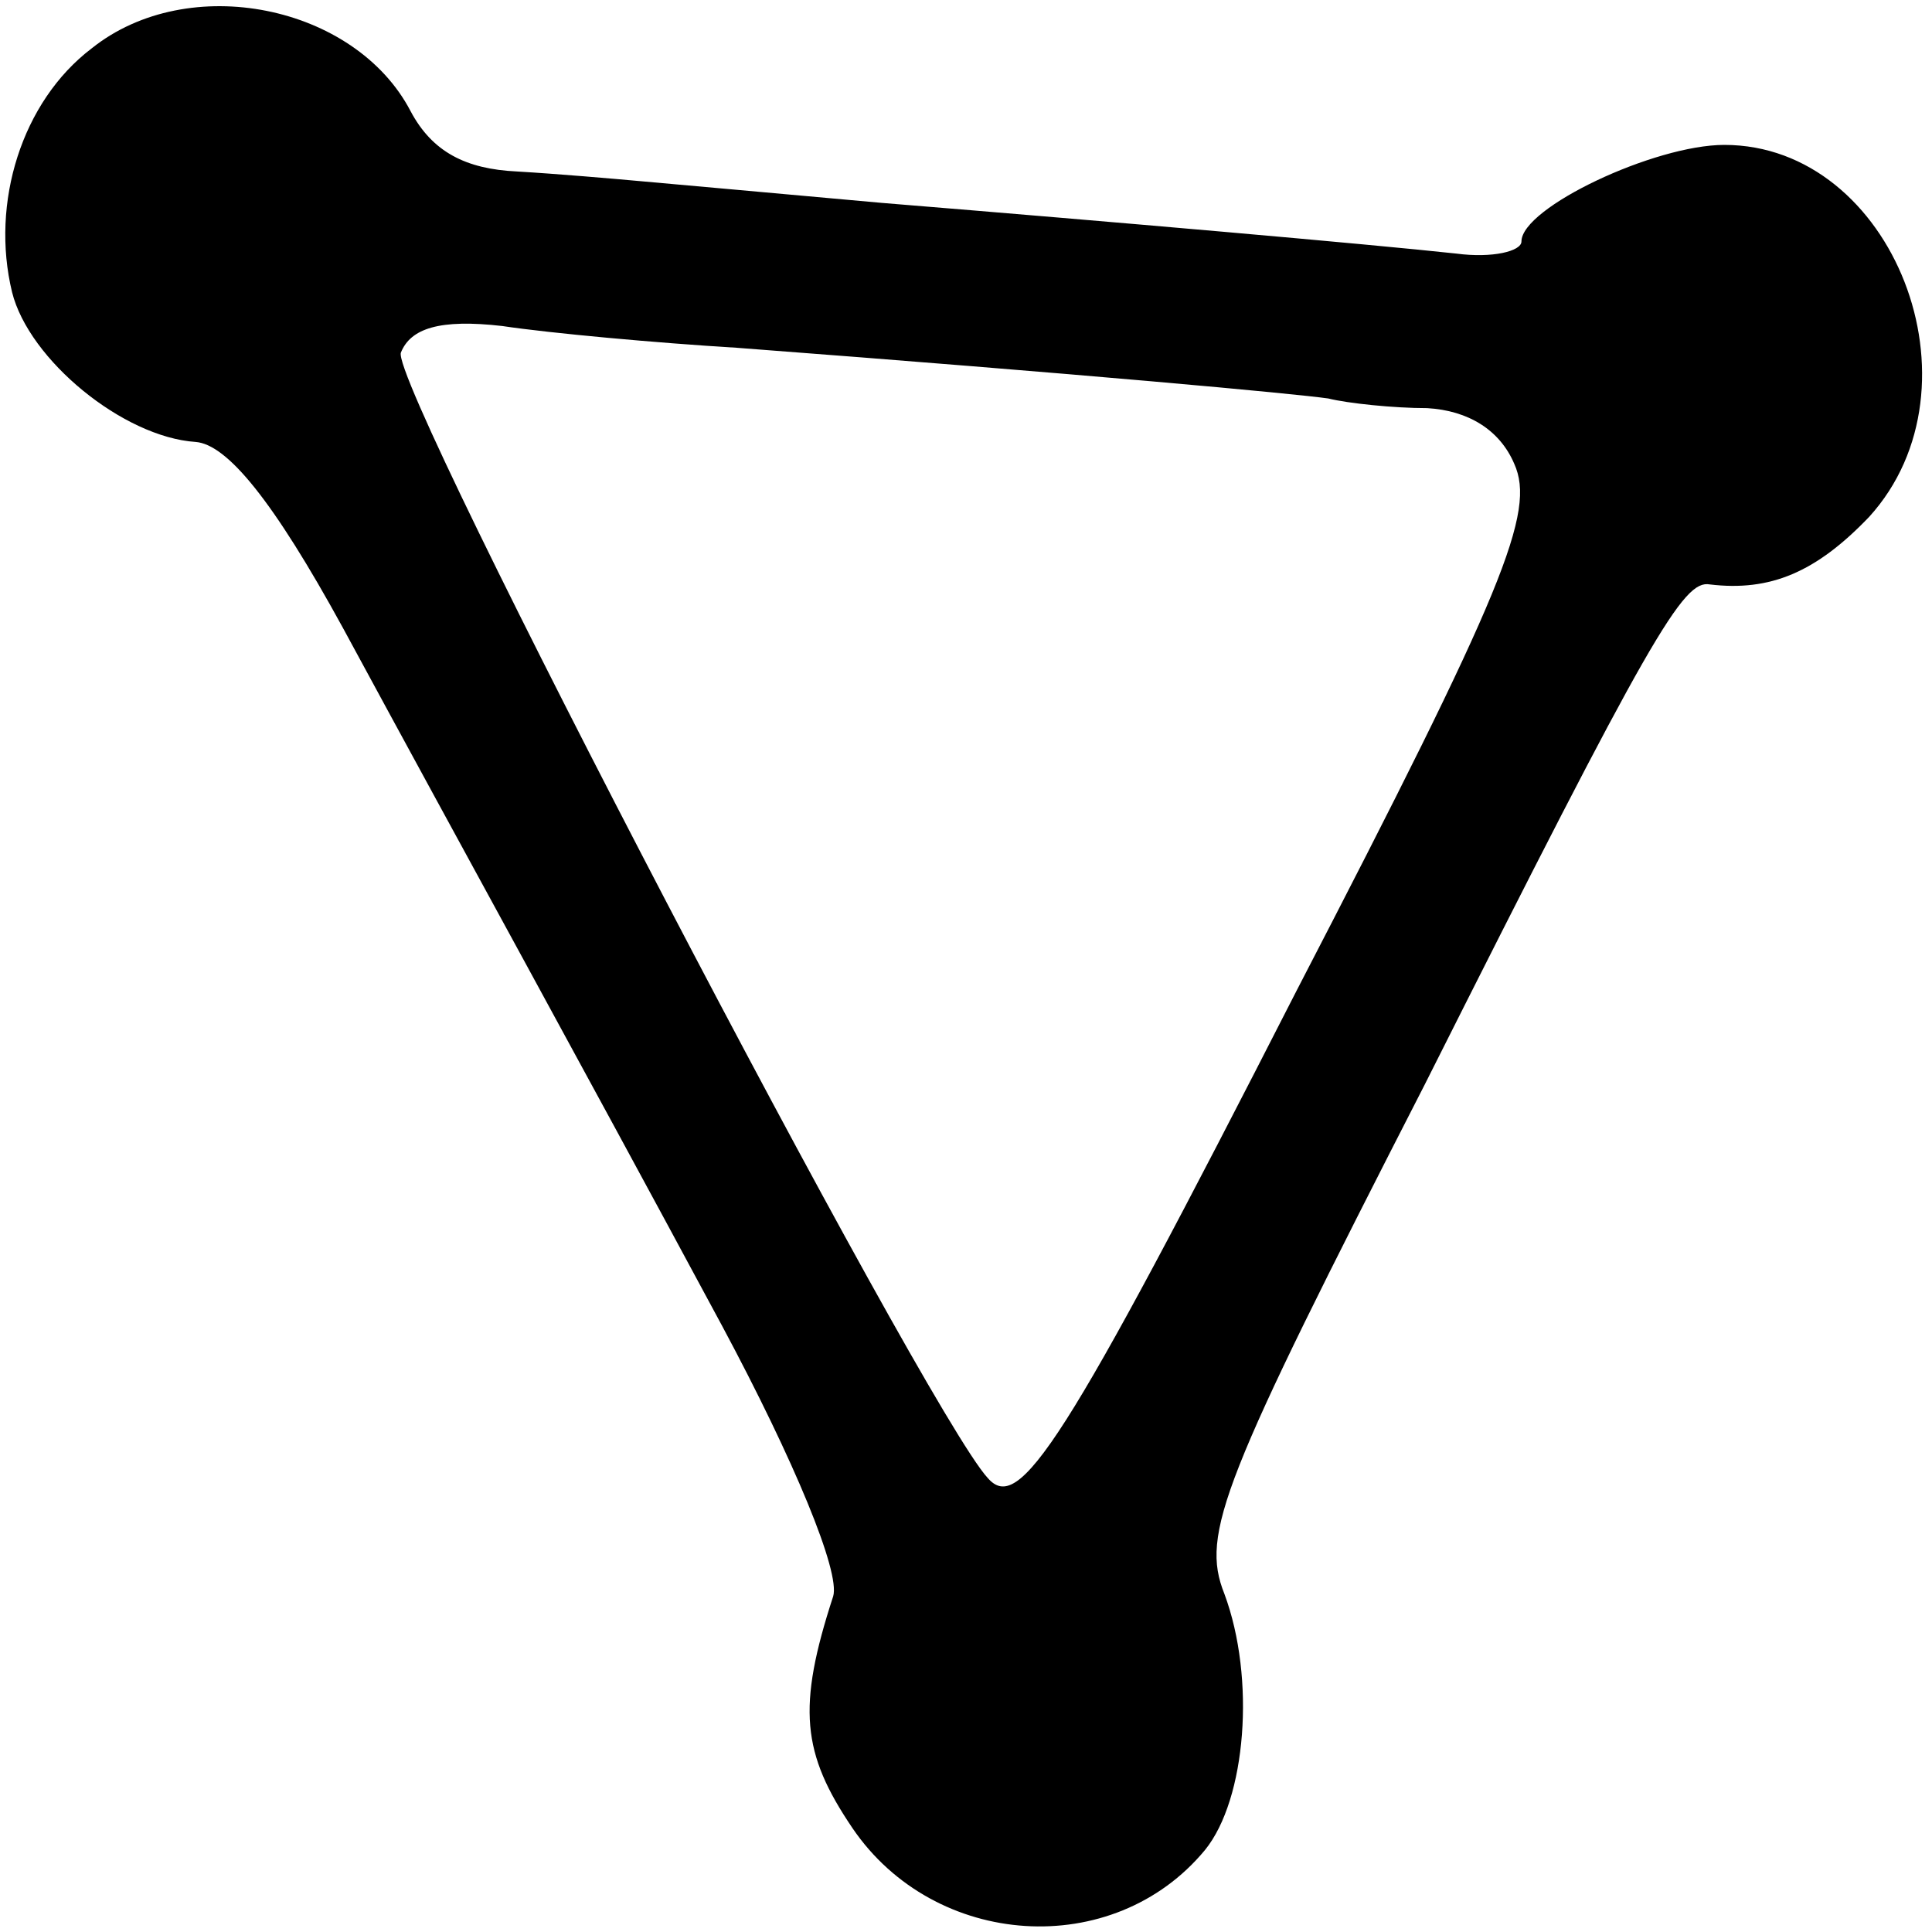
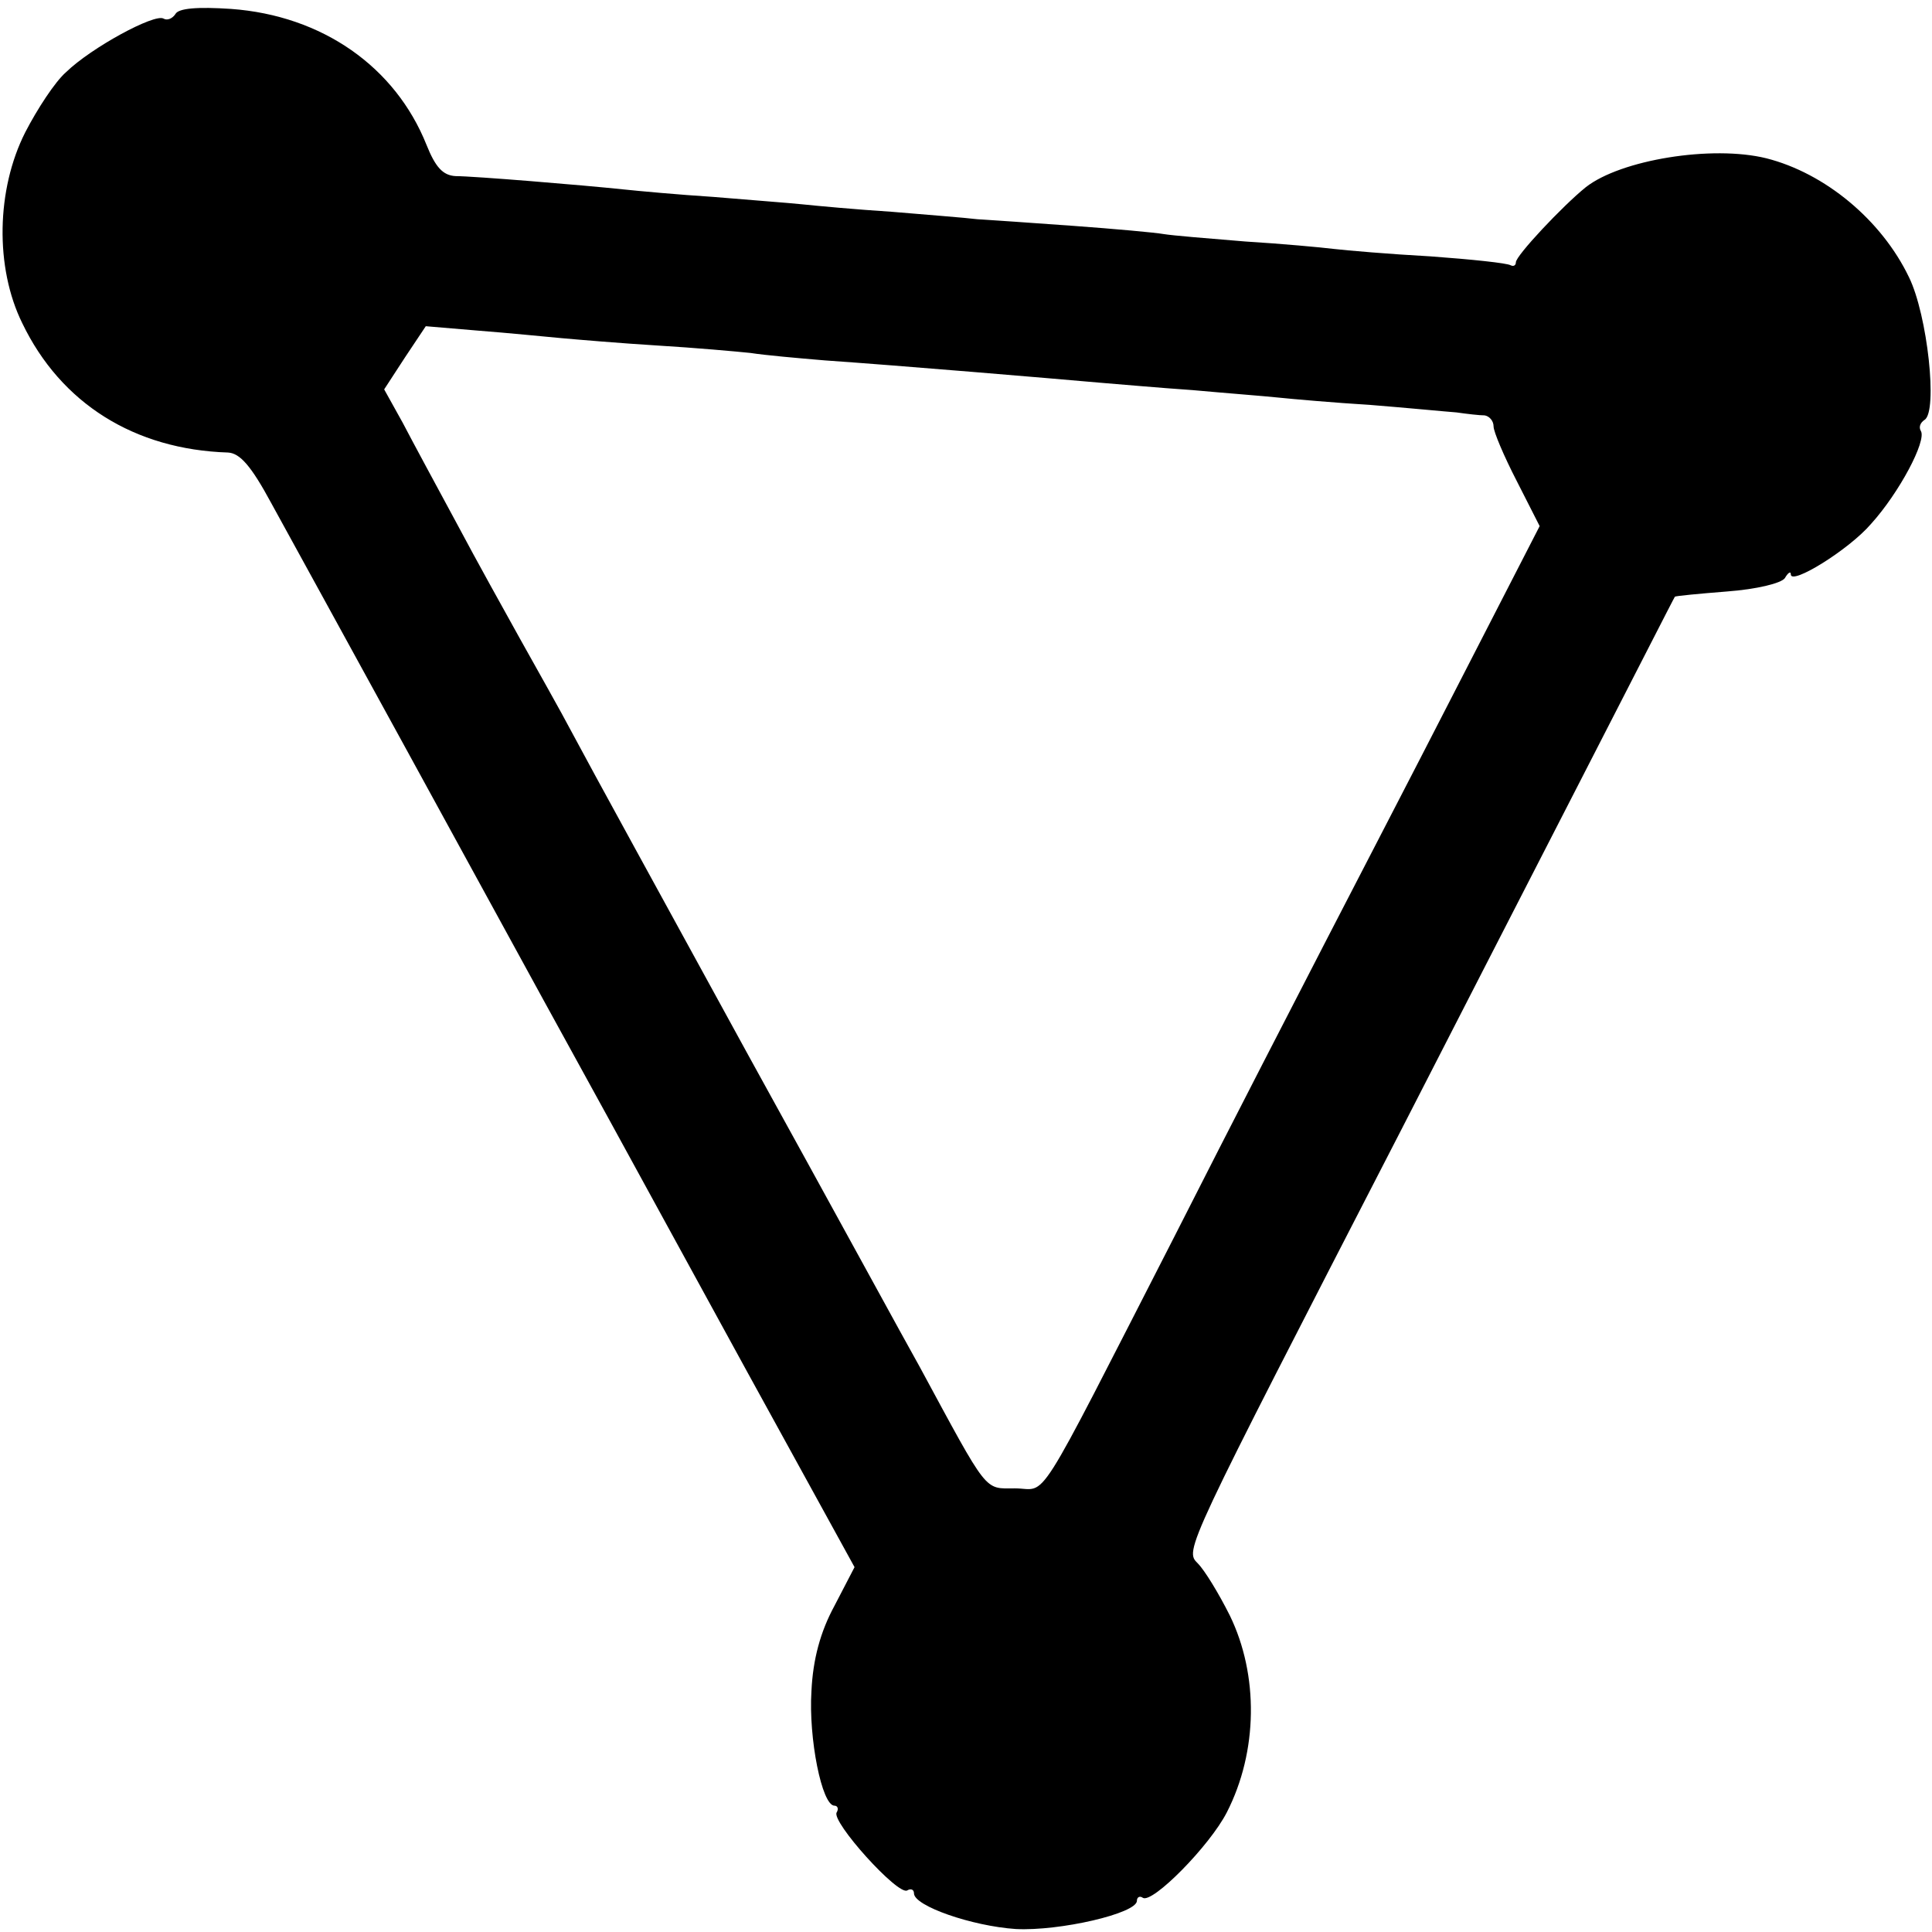
- <svg xmlns="http://www.w3.org/2000/svg" version="1.0" width="80pt" height="80pt" viewBox="0 0 80 80" preserveAspectRatio="xMidYMid meet">
-   <g transform="translate(0,80) scale(0.1,-0.1)" fill="#000000" stroke="none">
-     <path d="M38 780 c-29 -22 -42 -64 -33 -101 7 -28 46 -60 76 -62 13 -1 32 -24 61 -77 52 -96 94 -172 157 -289 30 -56 49 -102 46 -112 -15 -46 -13 -65 8 -96 34 -50 108 -55 146 -9 17 21 21 71 8 106 -10 25 -1 47 83 211 94 187 107 209 118 207 25 -3 44 5 66 28 49 54 10 154 -60 154 -29 0 -84 -26 -84 -40 0 -4 -12 -7 -27 -5 -37 4 -140 13 -238 21 -44 4 -89 8 -100 9 -11 1 -34 3 -51 4 -21 1 -35 8 -44 25 -23 44 -92 58 -132 26z m267 -124 c145 -11 231 -19 245 -21 8 -2 27 -4 41 -4 17 -1 30 -9 36 -23 9 -20 -4 -52 -90 -218 -97 -190 -115 -217 -128 -202 -26 28 -248 453 -243 466 4 10 16 14 42 11 20 -3 64 -7 97 -9z" />
+ <svg xmlns="http://www.w3.org/2000/svg" version="1.0" width="260pt" height="260pt" viewBox="0 0 260 260" preserveAspectRatio="xMidYMid meet">
+   <g transform="translate(0,260) scale(0.1,-0.1)" fill="#000000" stroke="none">
+     <path d="M236 2581 c-4 -6 -11 -9 -16 -6 -12 7 -97 -39 -131 -72 -15 -13 -39 -50 -55 -81 -39 -77 -41 -182 -4 -257 52 -108 151 -170 277 -174 16 -1 31 -18 58 -68 21 -38 102 -186 181 -330 79 -144 182 -333 230 -420 48 -87 151 -276 230 -420 l144 -262 -27 -52 c-19 -35 -29 -72 -31 -115 -4 -63 14 -154 31 -154 4 0 6 -4 3 -9 -8 -12 83 -113 95 -105 5 3 9 1 9 -4 0 -17 78 -44 137 -48 59 -3 163 21 163 38 0 5 4 7 8 4 13 -8 90 70 113 115 42 82 43 185 4 265 -15 30 -34 61 -43 70 -18 18 -19 15 274 584 58 113 164 320 236 460 72 140 131 256 132 257 1 1 32 4 70 7 40 3 73 11 78 18 4 7 8 10 8 5 0 -15 78 33 108 68 38 42 75 112 67 125 -3 5 -1 11 5 15 18 11 4 141 -21 192 -37 77 -113 140 -192 160 -73 18 -196 -2 -243 -39 -31 -25 -94 -92 -94 -101 0 -4 -3 -6 -7 -4 -5 3 -53 8 -108 12 -55 3 -113 8 -130 10 -16 2 -70 7 -119 10 -49 4 -98 8 -110 10 -11 2 -66 7 -121 11 -55 4 -113 8 -130 9 -16 2 -68 6 -115 10 -47 3 -101 8 -120 10 -19 2 -73 6 -120 10 -47 3 -101 8 -120 10 -57 6 -203 18 -227 18 -17 1 -27 12 -39 42 -42 105 -140 174 -263 183 -45 3 -71 1 -75 -7z m519 -436 c22 -2 81 -7 130 -10 50 -3 106 -8 125 -10 19 -3 64 -7 100 -10 101 -7 302 -24 370 -30 25 -2 81 -7 125 -10 44 -4 96 -8 115 -10 19 -2 76 -7 125 -10 50 -4 101 -9 115 -10 14 -2 31 -4 38 -4 6 -1 12 -7 12 -15 0 -7 14 -40 31 -73 l31 -61 -112 -218 c-62 -121 -141 -273 -175 -339 -34 -66 -127 -246 -205 -400 -192 -375 -169 -338 -214 -338 -42 0 -35 -9 -128 163 -17 30 -120 219 -231 420 -110 201 -216 394 -235 430 -19 36 -52 94 -72 130 -20 36 -59 106 -85 155 -27 50 -60 111 -73 136 l-25 45 28 43 28 42 71 -6 c39 -3 89 -8 111 -10z" />
  </g>
</svg>
